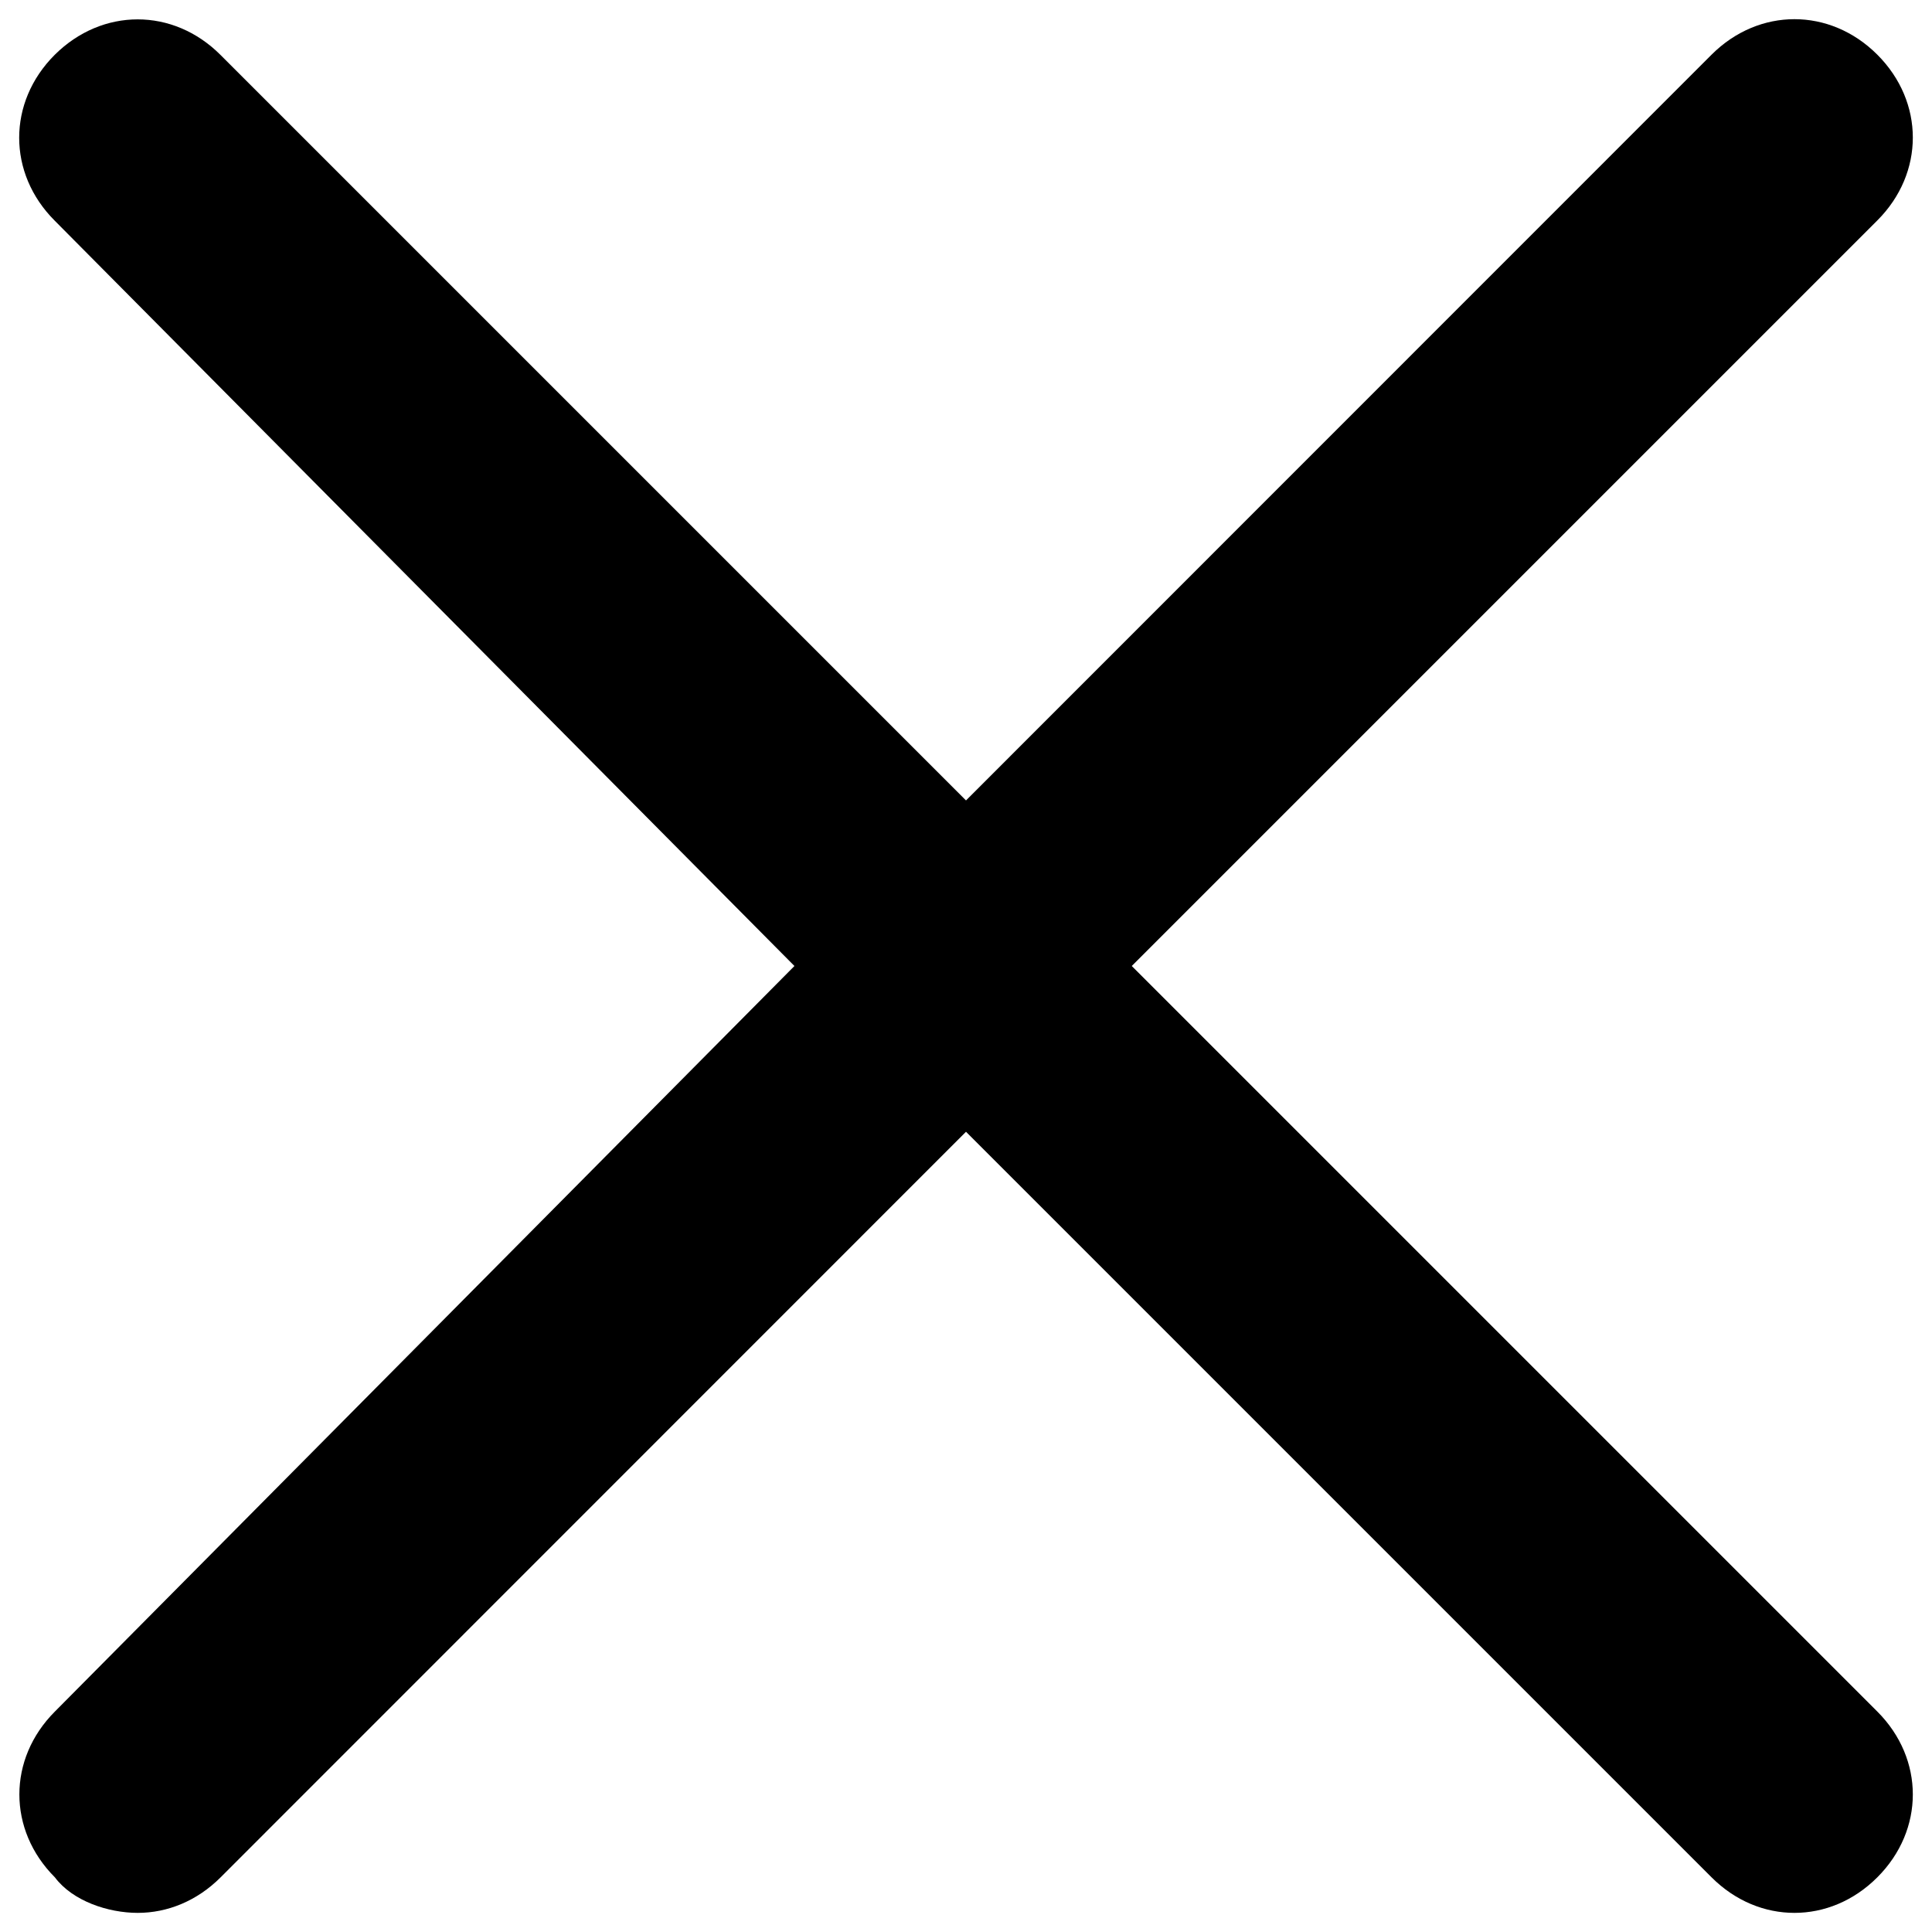
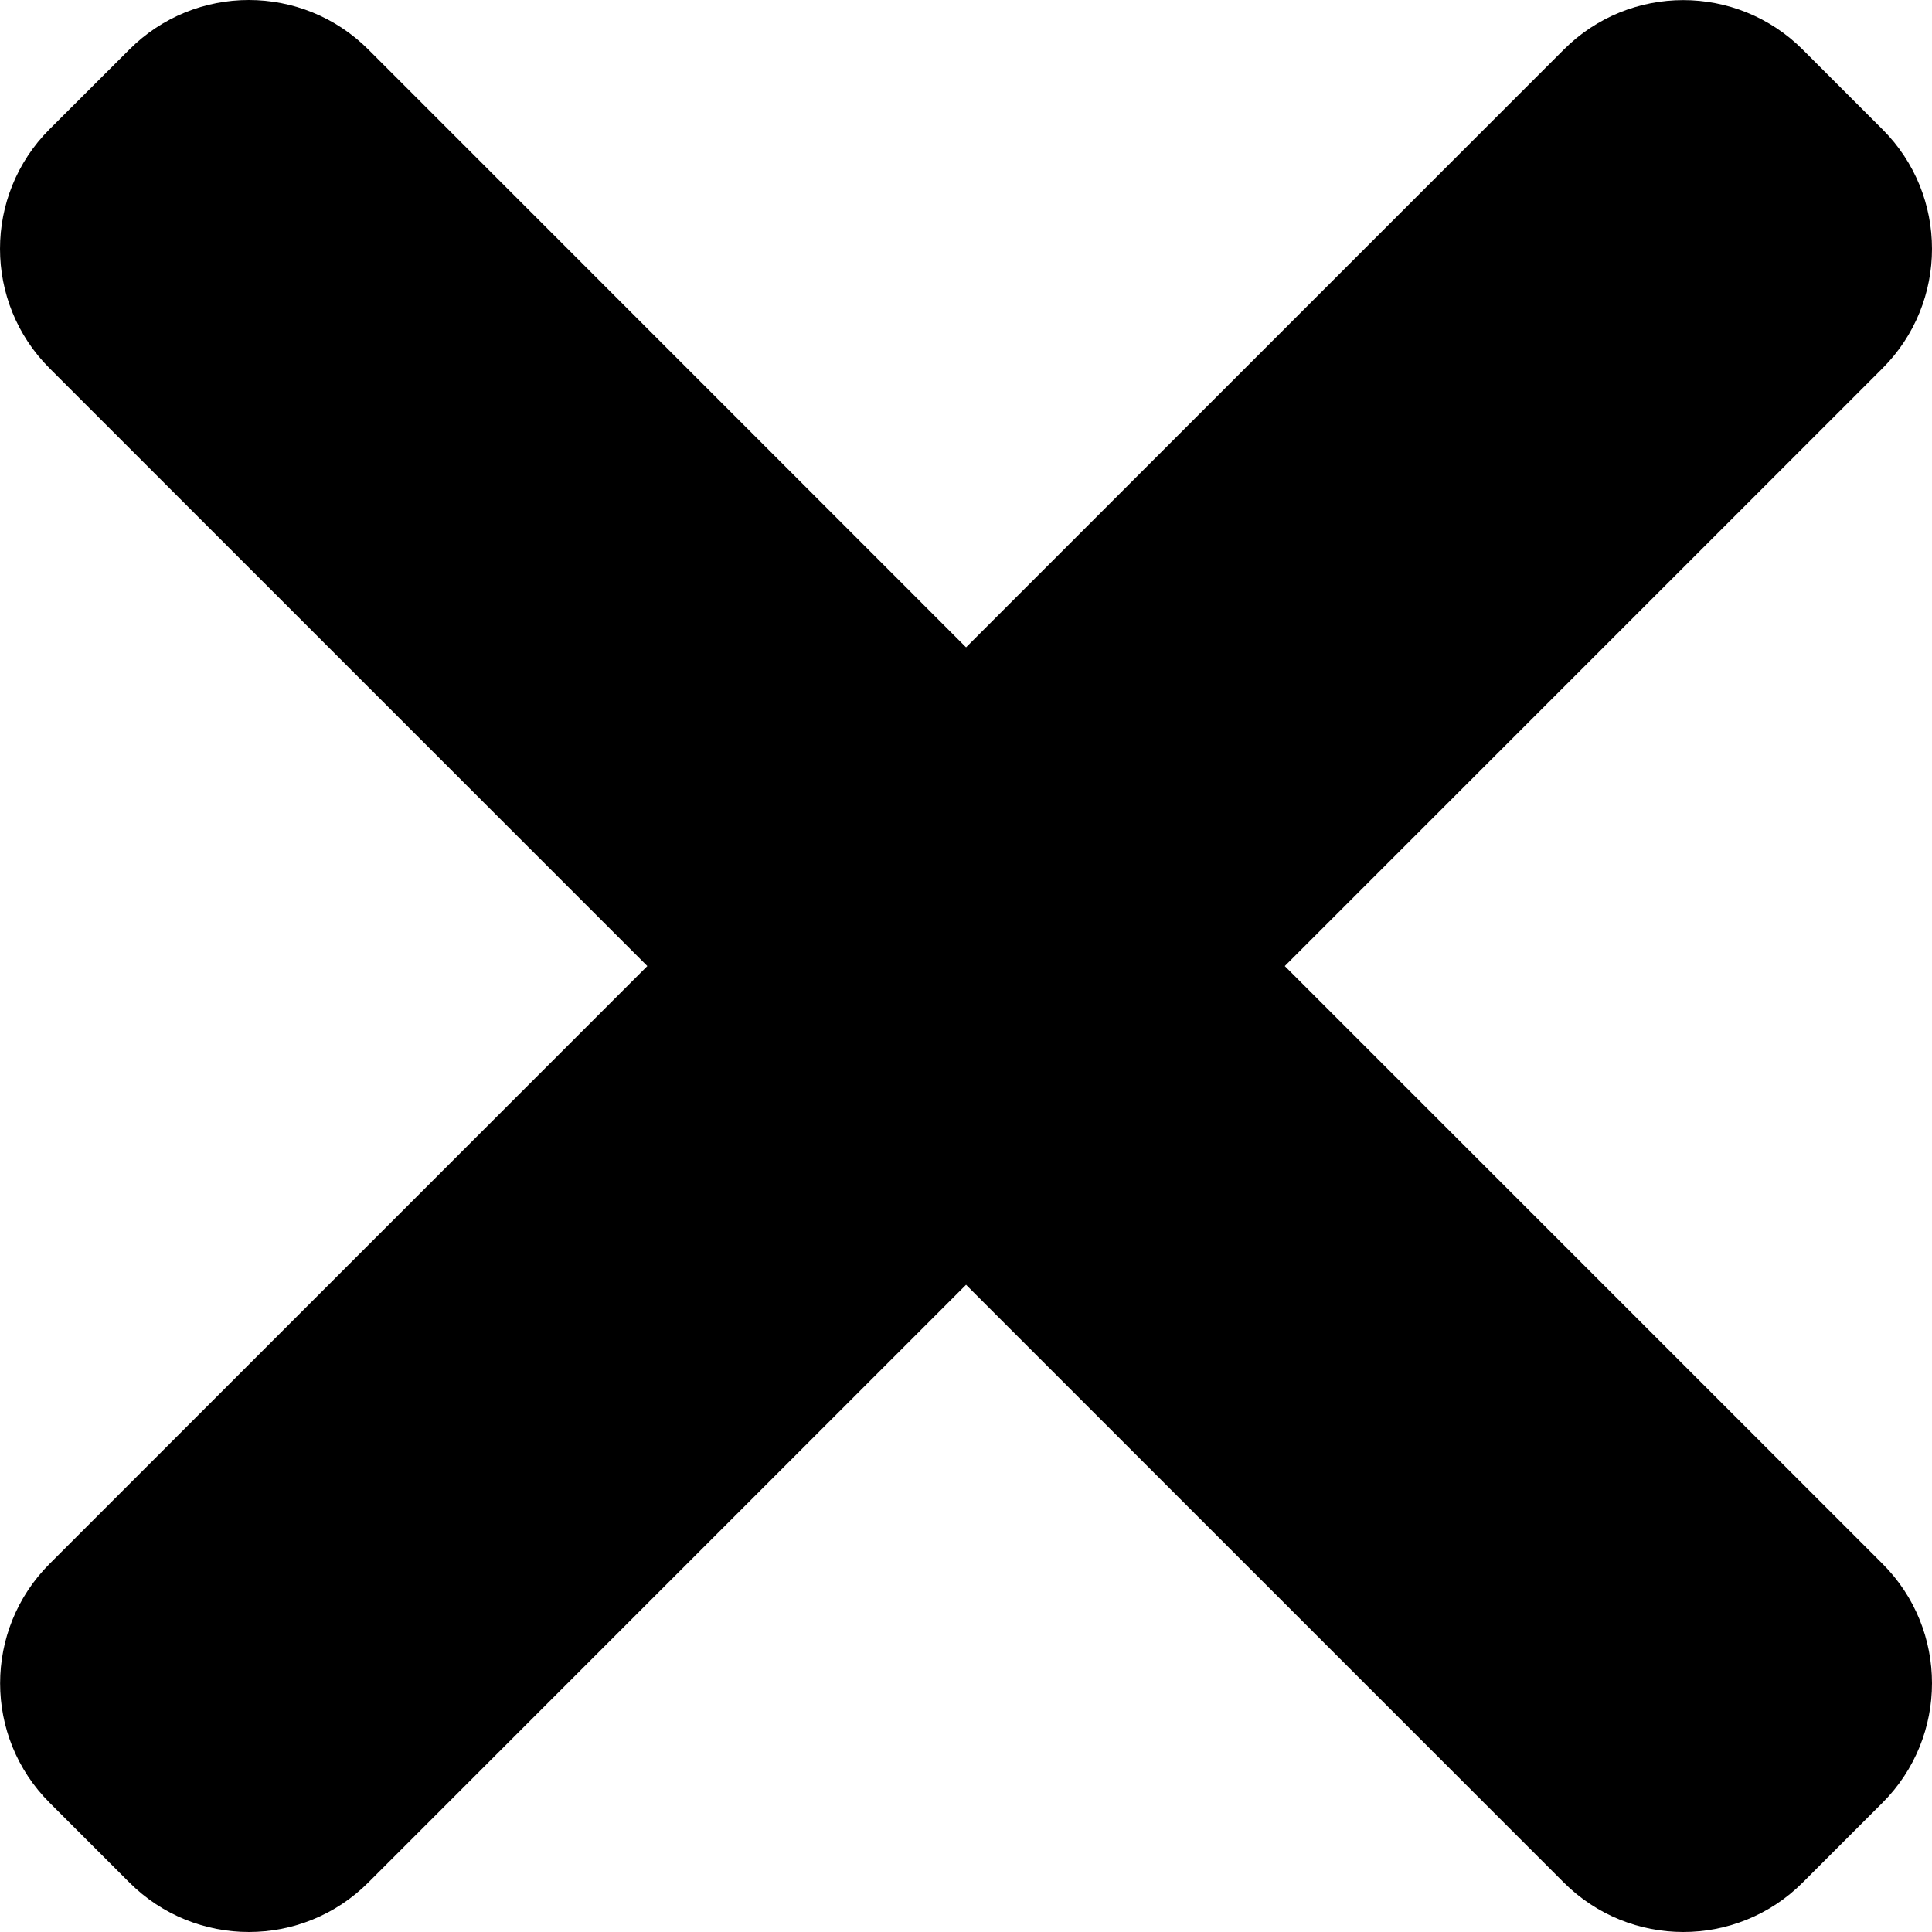
- <svg xmlns="http://www.w3.org/2000/svg" version="1.1" x="0px" y="0px" viewBox="0 0 1000 1000" enable-background="new 0 0 1000 1000" xml:space="preserve">
-   <g>
-     <path d="M585.8,500l385.9-385.9c24.5-24.5,24.5-61.3,0-85.8c-24.5-24.5-61.3-24.5-85.8,0L500,414.3L114.1,28.4c-24.5-24.5-61.2-24.5-85.8,0c-24.5,24.5-24.5,61.3,0,85.8L411.2,500L28.4,885.9c-24.5,24.5-24.5,61.3,0,85.8c9.2,12.3,27.6,18.4,42.9,18.4c15.3,0,30.6-6.1,42.9-18.4L500,585.8l385.9,385.9c12.3,12.3,27.6,18.4,42.9,18.4s30.6-6.1,42.9-18.4c24.5-24.5,24.5-61.3,0-85.8L585.8,500z" />
-   </g>
+ <svg xmlns="http://www.w3.org/2000/svg" height="365.696pt" viewBox="0 0 365.696 365.696" width="365.696pt">
+   <path d="m243.188 182.859 113.133-113.133c12.5-12.5 12.5-32.766 0-45.246l-15.082-15.082c-12.504-12.504-32.77-12.504-45.25 0l-113.129 113.129-113.133-113.152c-12.5-12.5-32.766-12.5-45.246 0l-15.105 15.082c-12.5 12.504-12.5 32.77 0 45.25l113.152 113.152-113.129 113.129c-12.504 12.504-12.504 32.77 0 45.25l15.082 15.082c12.5 12.5 32.766 12.5 45.246 0l113.133-113.133 113.129 113.133c12.504 12.5 32.77 12.5 45.25 0l15.082-15.082c12.5-12.504 12.5-32.77 0-45.25zm0 0" />
</svg>
